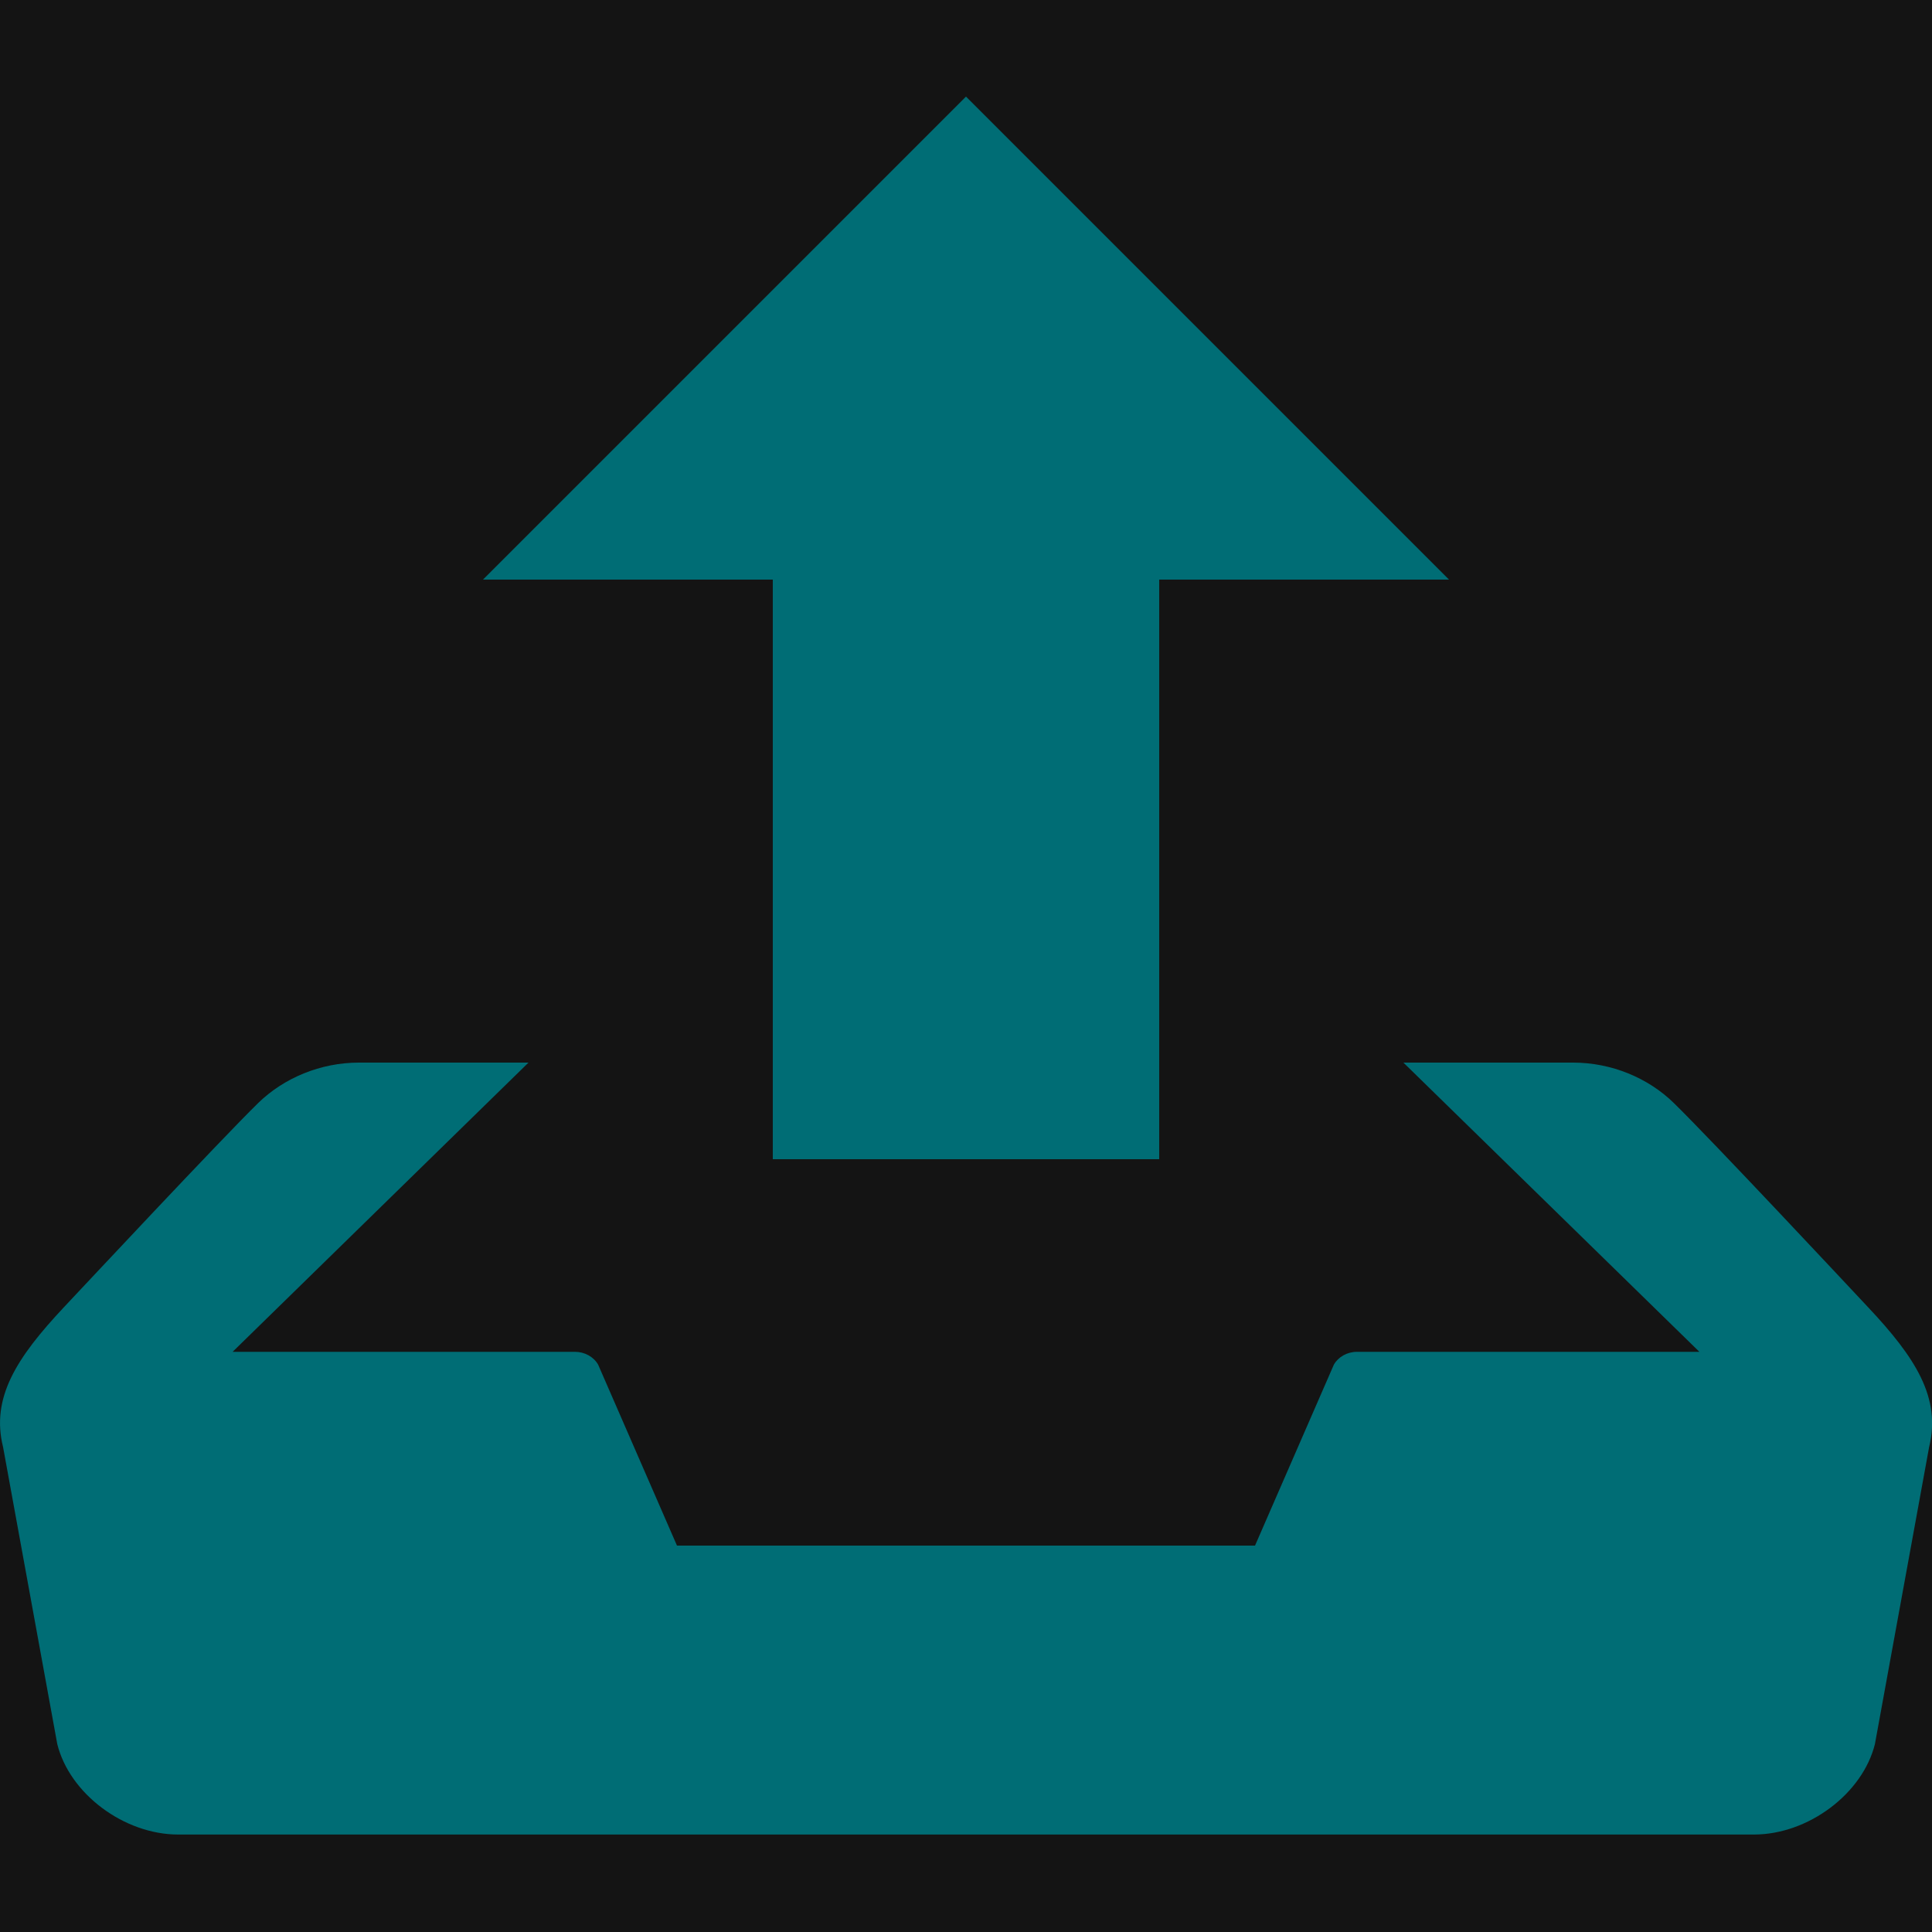
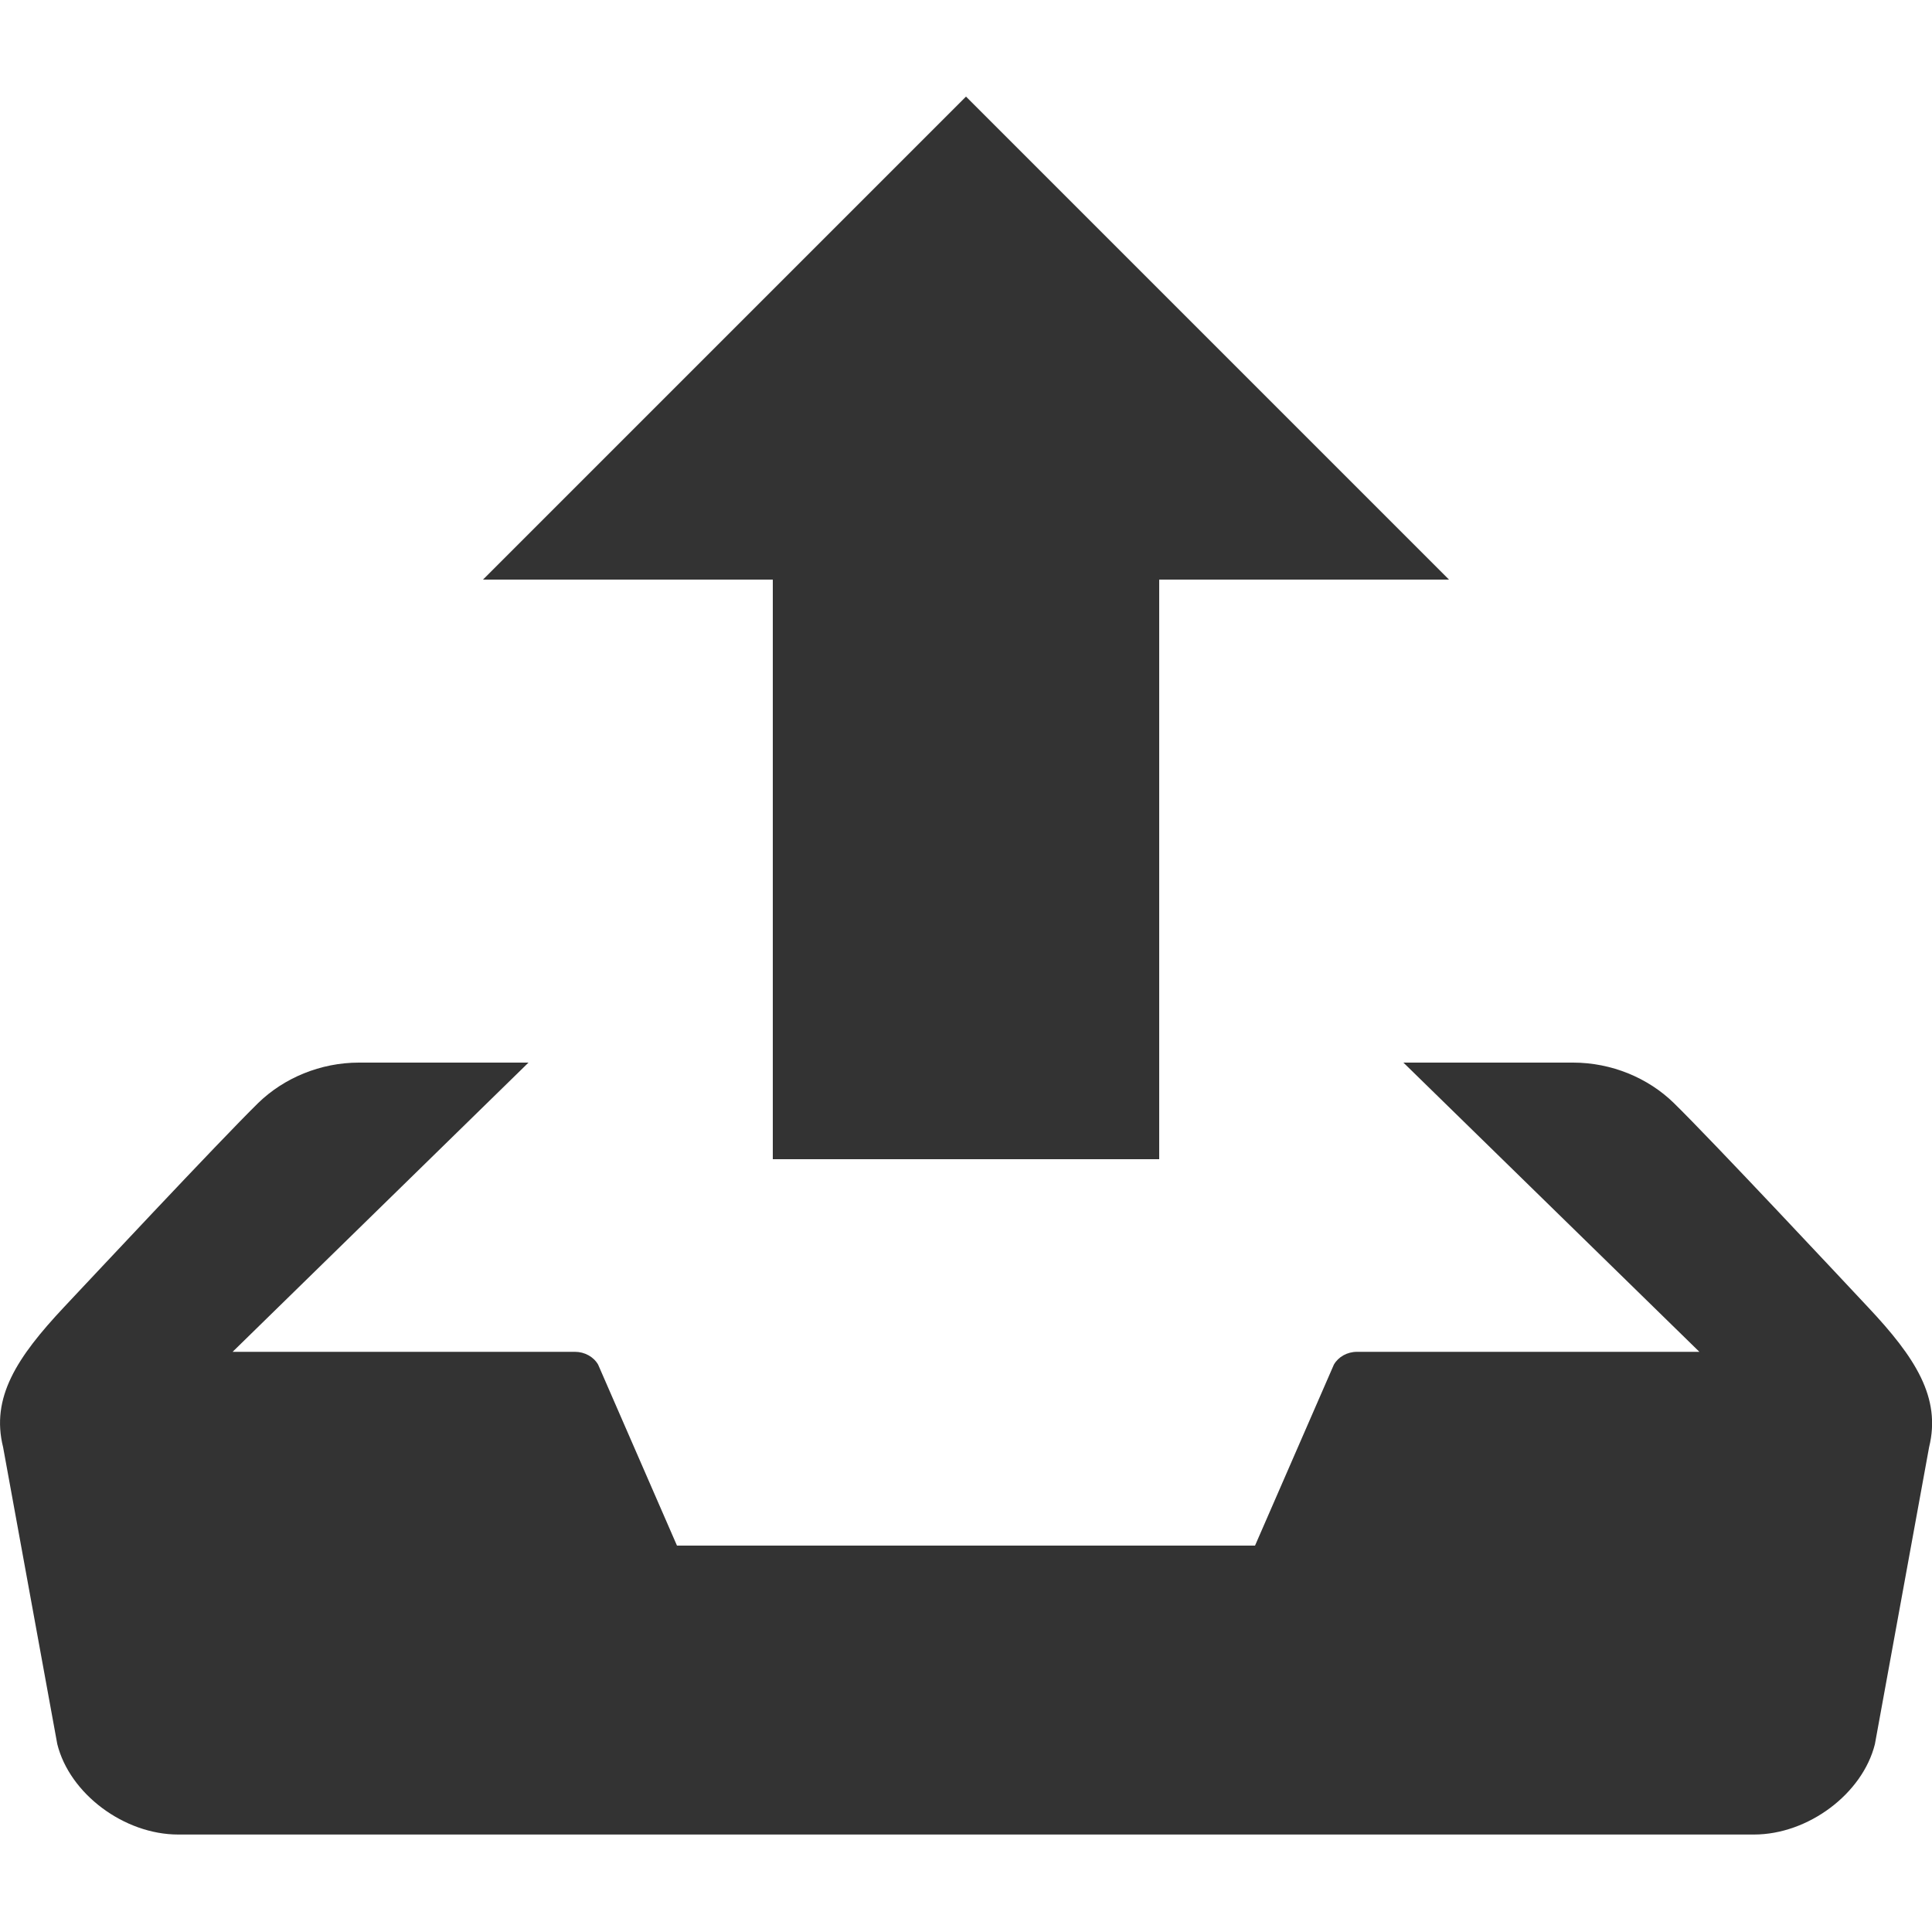
<svg xmlns="http://www.w3.org/2000/svg" version="1.1" width="20" height="20" viewBox="0 0 20 20">
-   <rect fill="#141414" x="0" y="0" width="20" height="20" />
-   <path fill="#006d75" d="M8 12h4v-6h3l-5-5-5 5h3v6zM19.338 13.532c-0.21-0.224-1.611-1.723-2.011-2.114-0.265-0.259-0.644-0.418-1.042-0.418h-1.757l3.064 2.994h-3.544c-0.102 0-0.194 0.052-0.24 0.133l-0.816 1.873h-5.984l-0.816-1.873c-0.046-0.081-0.139-0.133-0.24-0.133h-3.544l3.063-2.994h-1.756c-0.397 0-0.776 0.159-1.042 0.418-0.4 0.392-1.801 1.891-2.011 2.114-0.489 0.521-0.758 0.936-0.63 1.449l0.561 3.074c0.128 0.514 0.691 0.936 1.252 0.936h16.312c0.561 0 1.124-0.422 1.252-0.936l0.561-3.074c0.126-0.513-0.142-0.928-0.632-1.449z" />
+   <path fill="#333" d="M8 12h4v-6h3l-5-5-5 5h3v6zM19.338 13.532c-0.21-0.224-1.611-1.723-2.011-2.114-0.265-0.259-0.644-0.418-1.042-0.418h-1.757l3.064 2.994h-3.544c-0.102 0-0.194 0.052-0.24 0.133l-0.816 1.873h-5.984l-0.816-1.873c-0.046-0.081-0.139-0.133-0.24-0.133h-3.544l3.063-2.994h-1.756c-0.397 0-0.776 0.159-1.042 0.418-0.4 0.392-1.801 1.891-2.011 2.114-0.489 0.521-0.758 0.936-0.63 1.449l0.561 3.074c0.128 0.514 0.691 0.936 1.252 0.936h16.312c0.561 0 1.124-0.422 1.252-0.936l0.561-3.074c0.126-0.513-0.142-0.928-0.632-1.449z" />
</svg>
